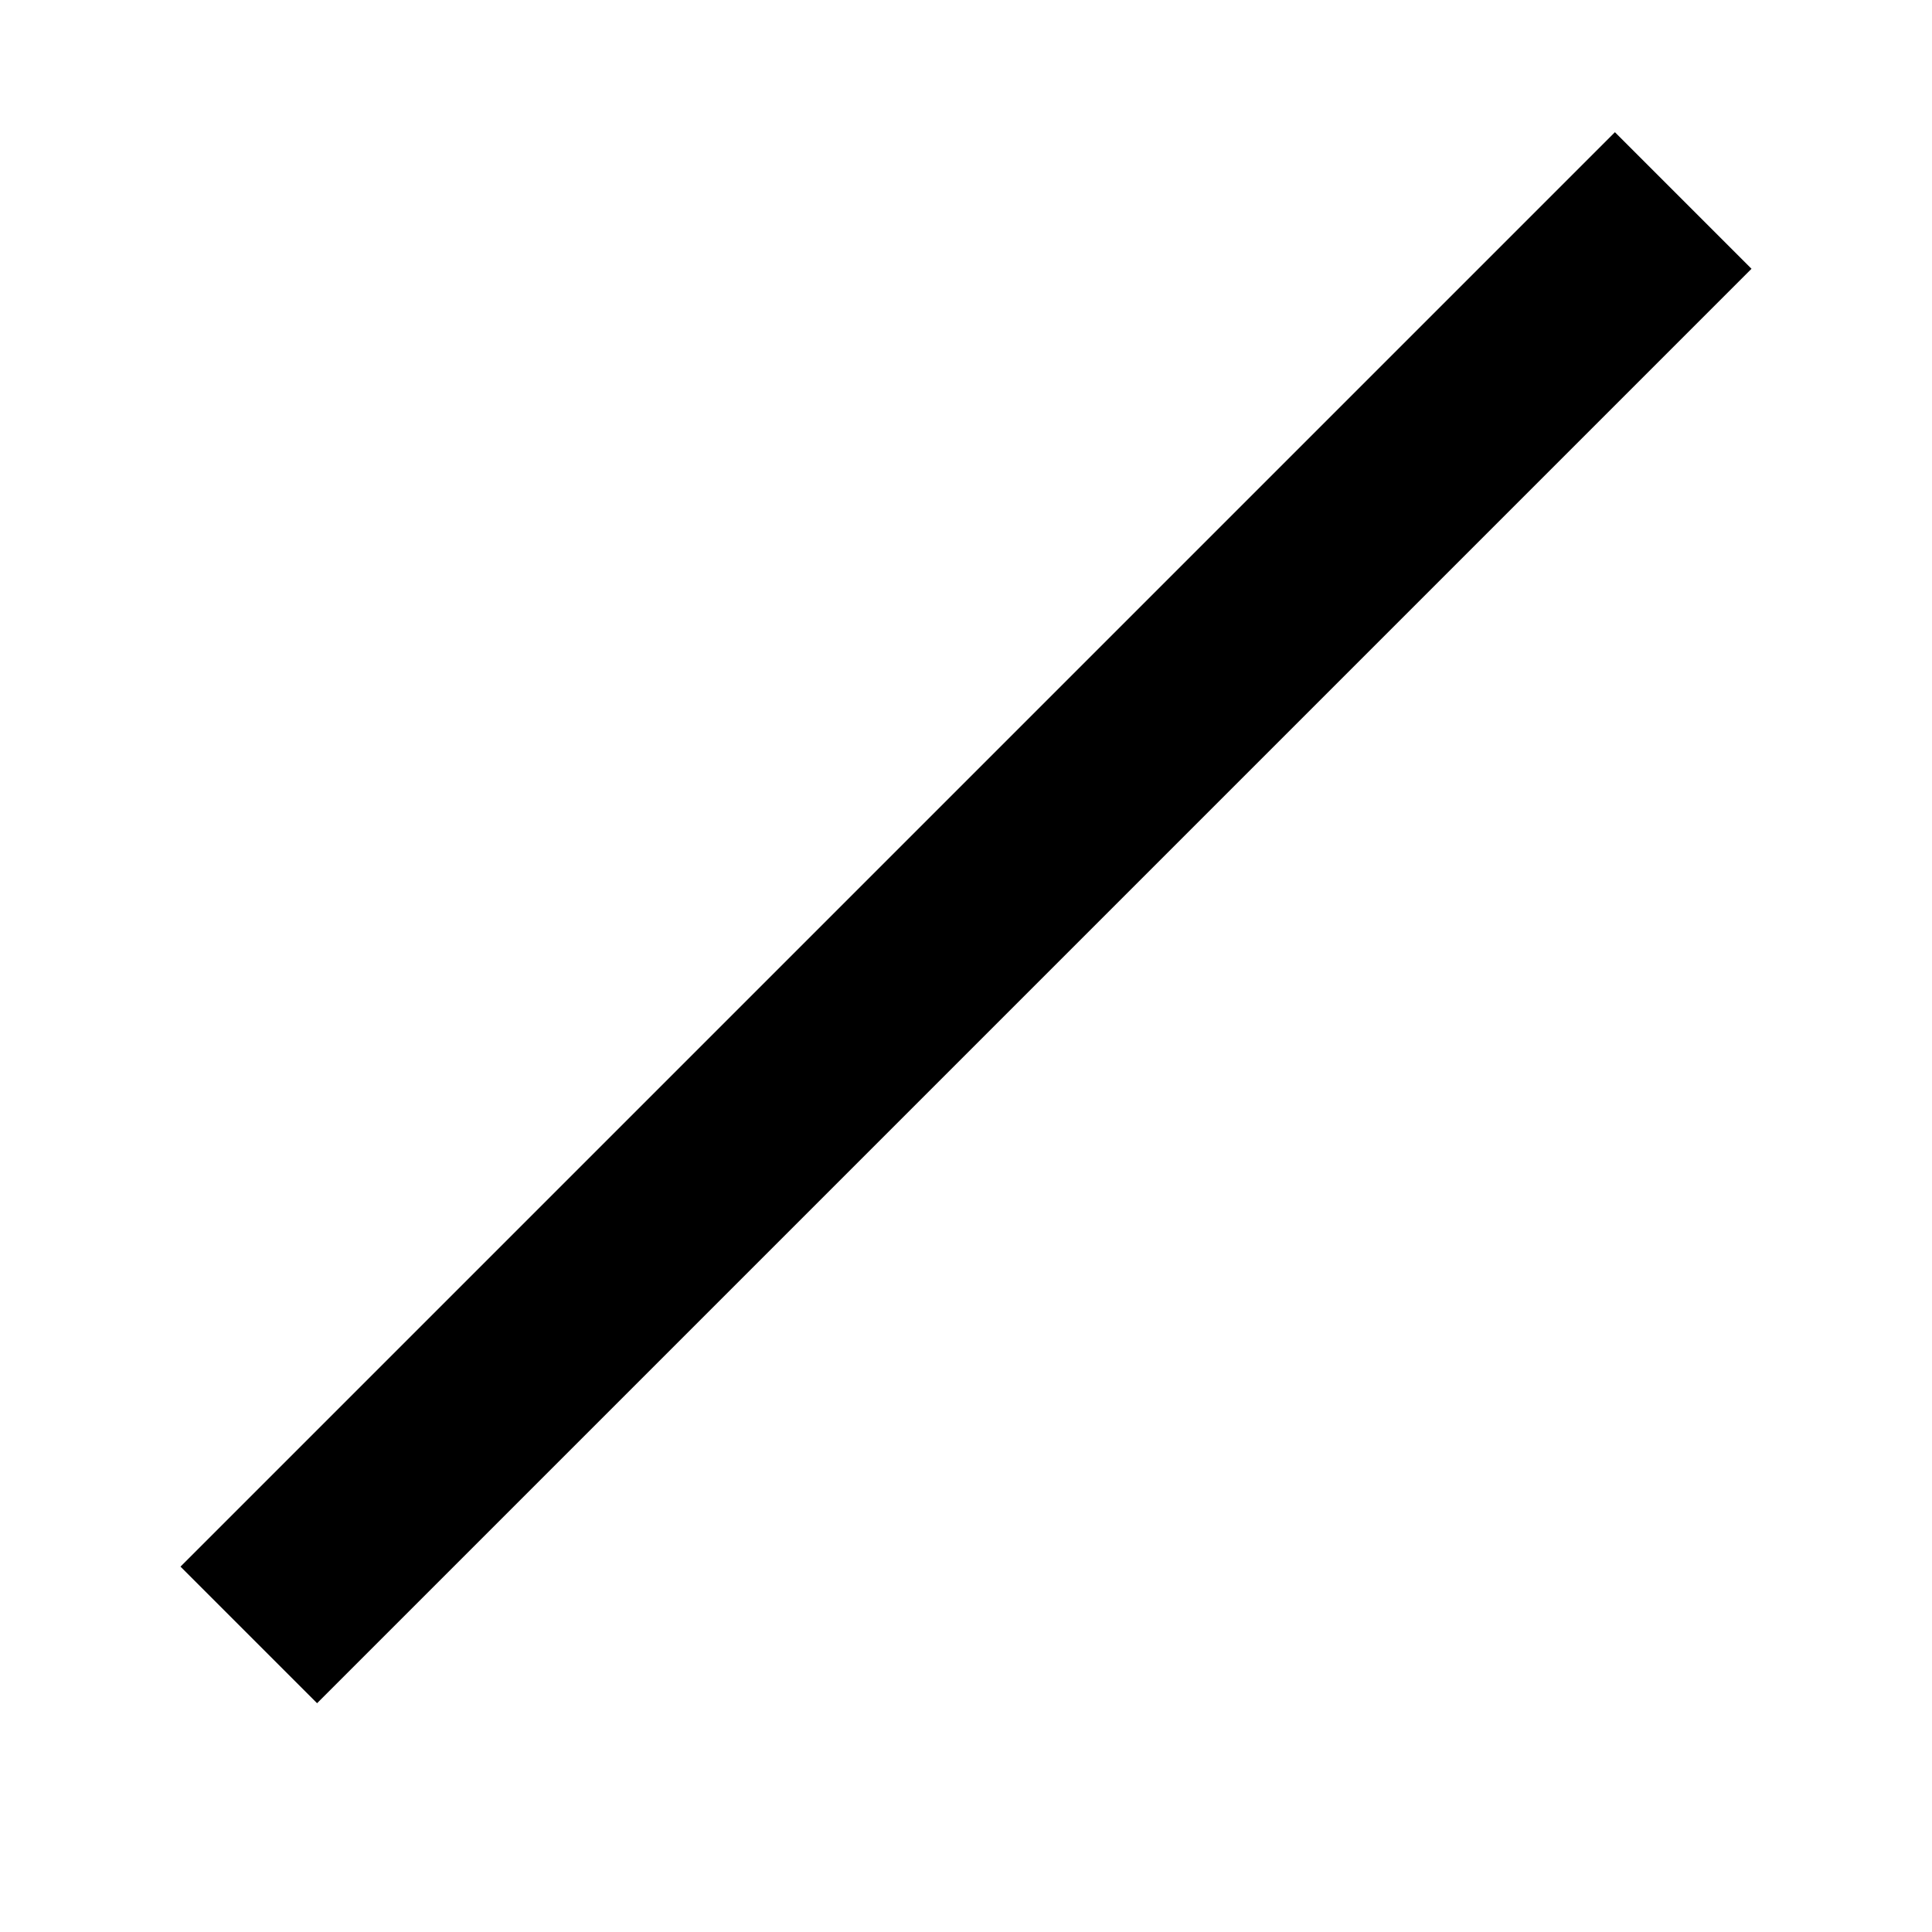
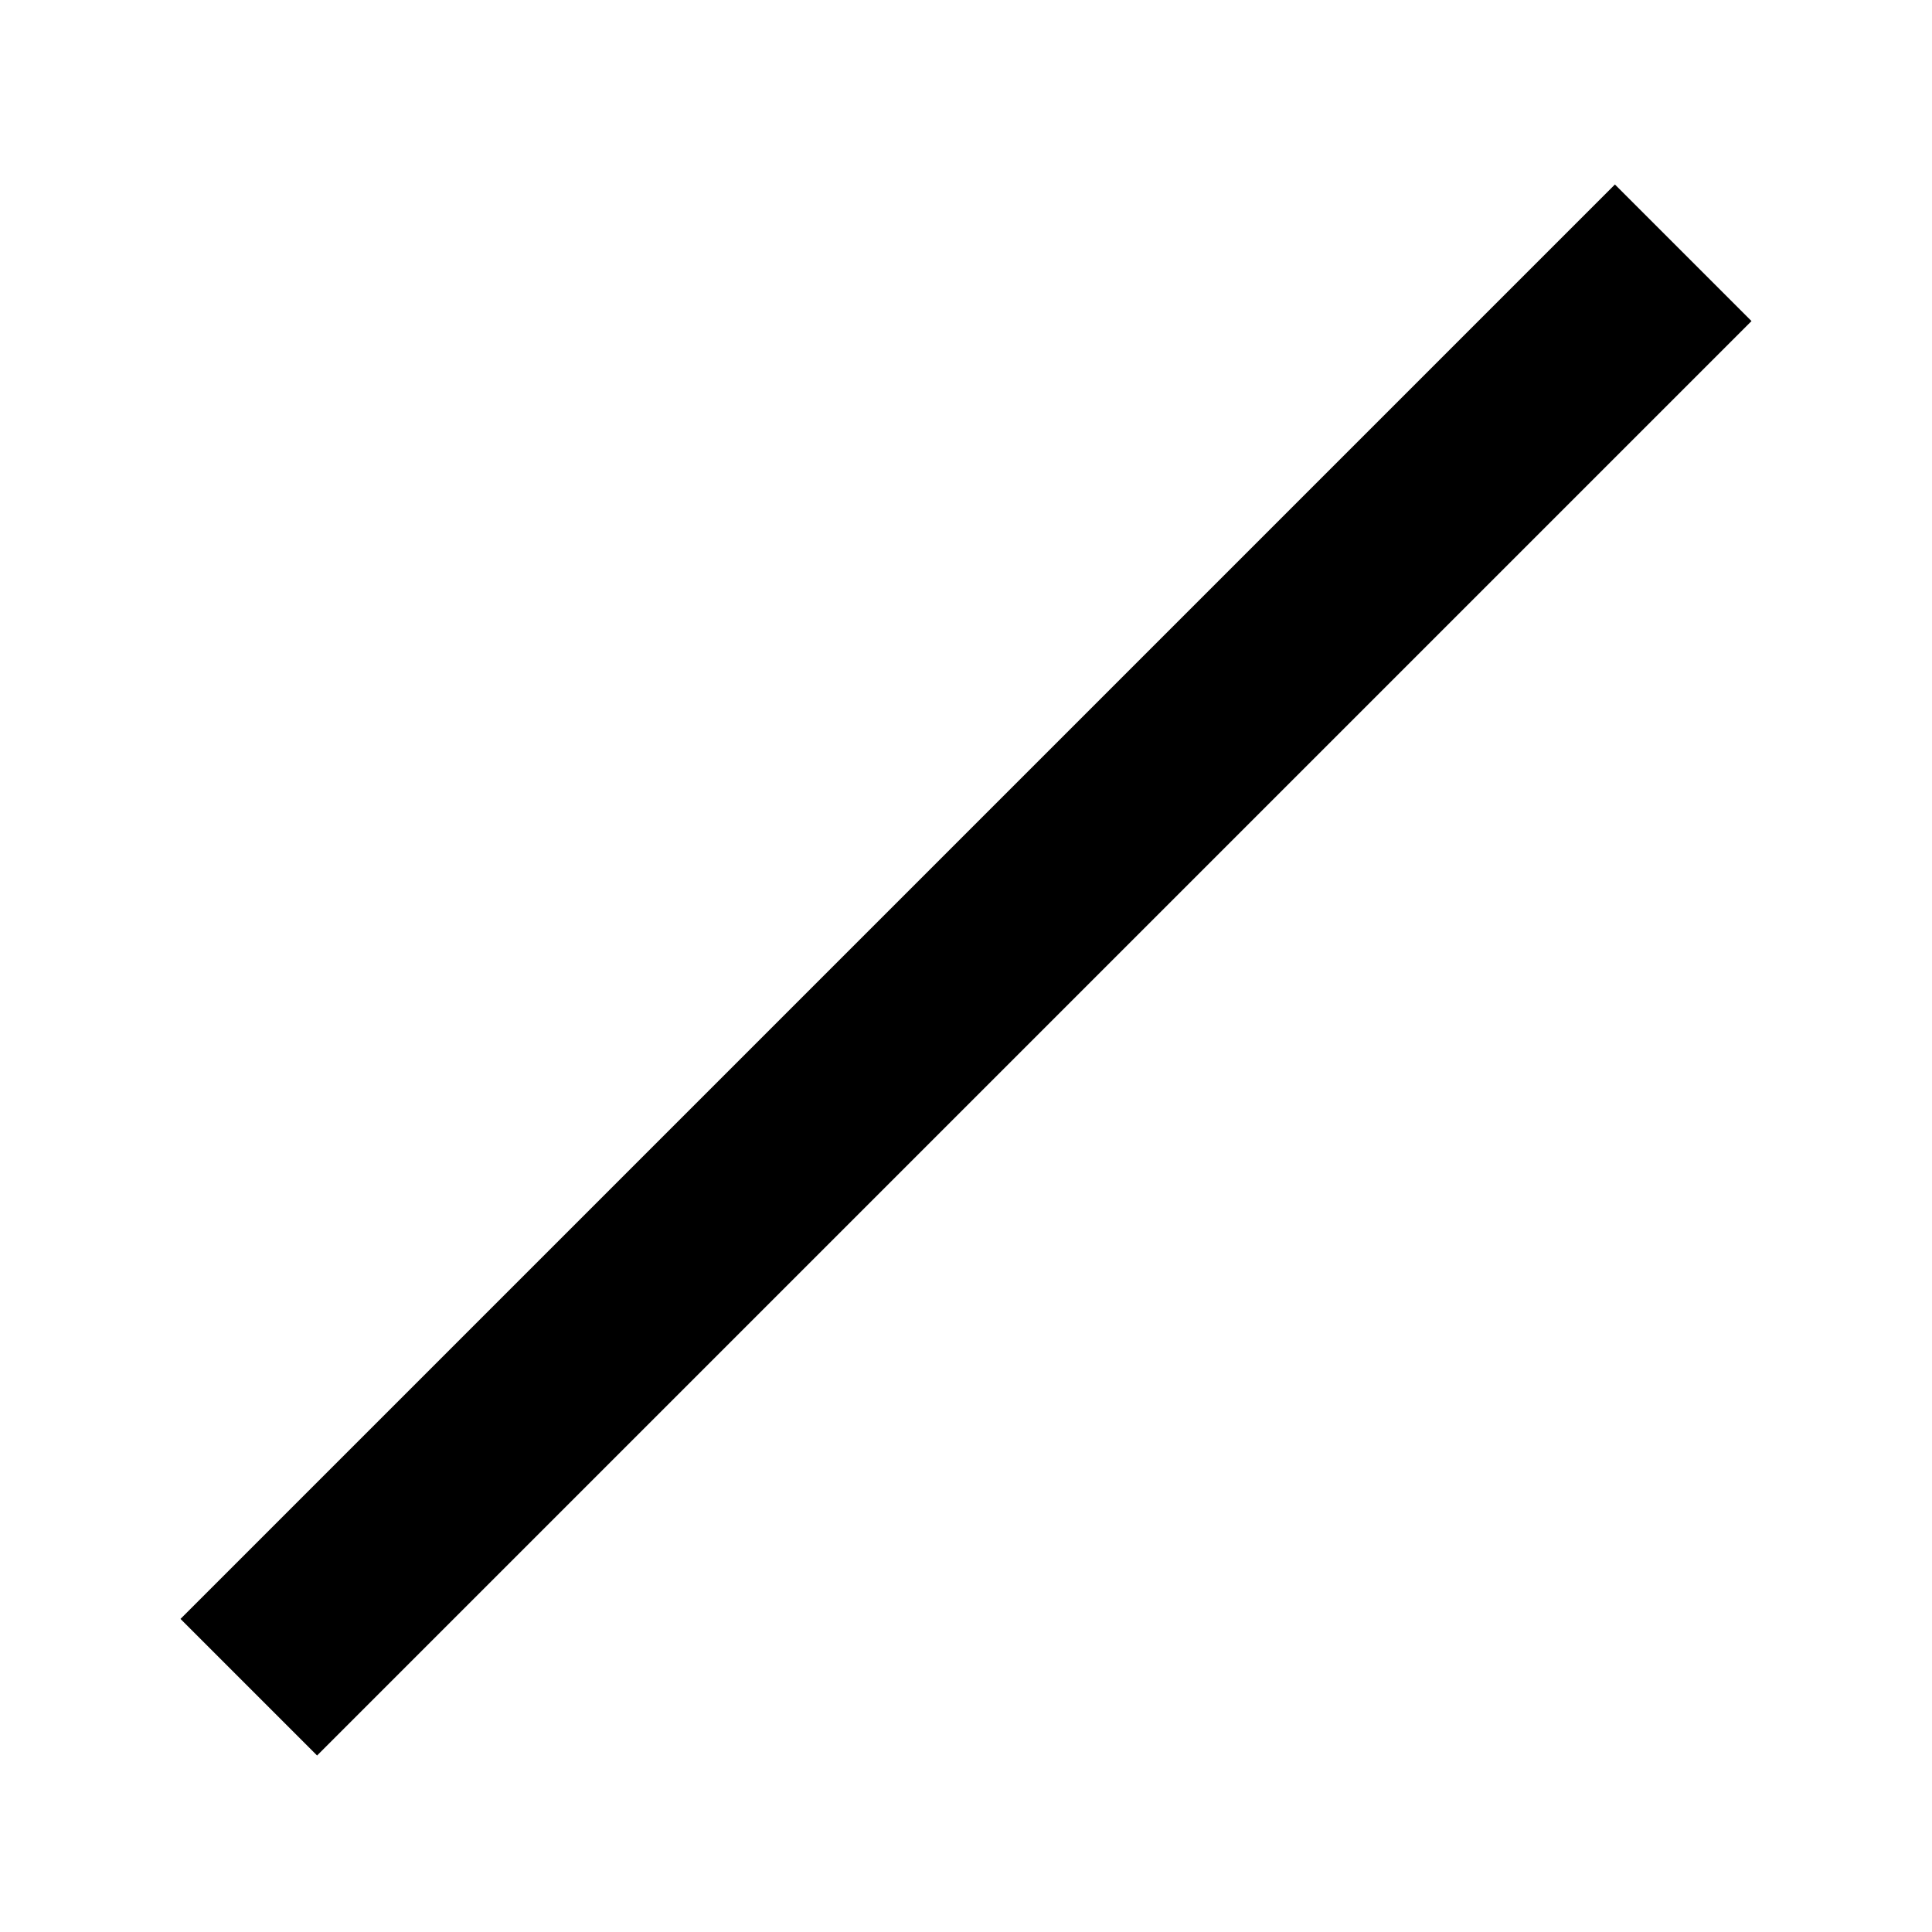
<svg xmlns="http://www.w3.org/2000/svg" width="100" height="100" viewBox="0 0 100 100" id="svg2" version="1.1">
  <defs id="defs4" />
  <g id="layer1" transform="translate(0,-952.3622)">
-     <path style="fill:#000000;fill-opacity:1;stroke-width:0;stroke-miterlimit:4;stroke-dasharray:none" d="M 83.588 6.842 L 9.342 81.088 L 16.412 88.158 L 90.658 13.912 L 83.588 6.842 z " transform="translate(0,952.3622)" id="rect4138-4" />
+     <path style="fill:#000000;fill-opacity:1;stroke-width:0;stroke-miterlimit:4;stroke-dasharray:none" d="m 83.588,961.911 -74.246,74.246 7.07,7.07 74.246,-74.246 z" id="rect4138-4" />
  </g>
</svg>
